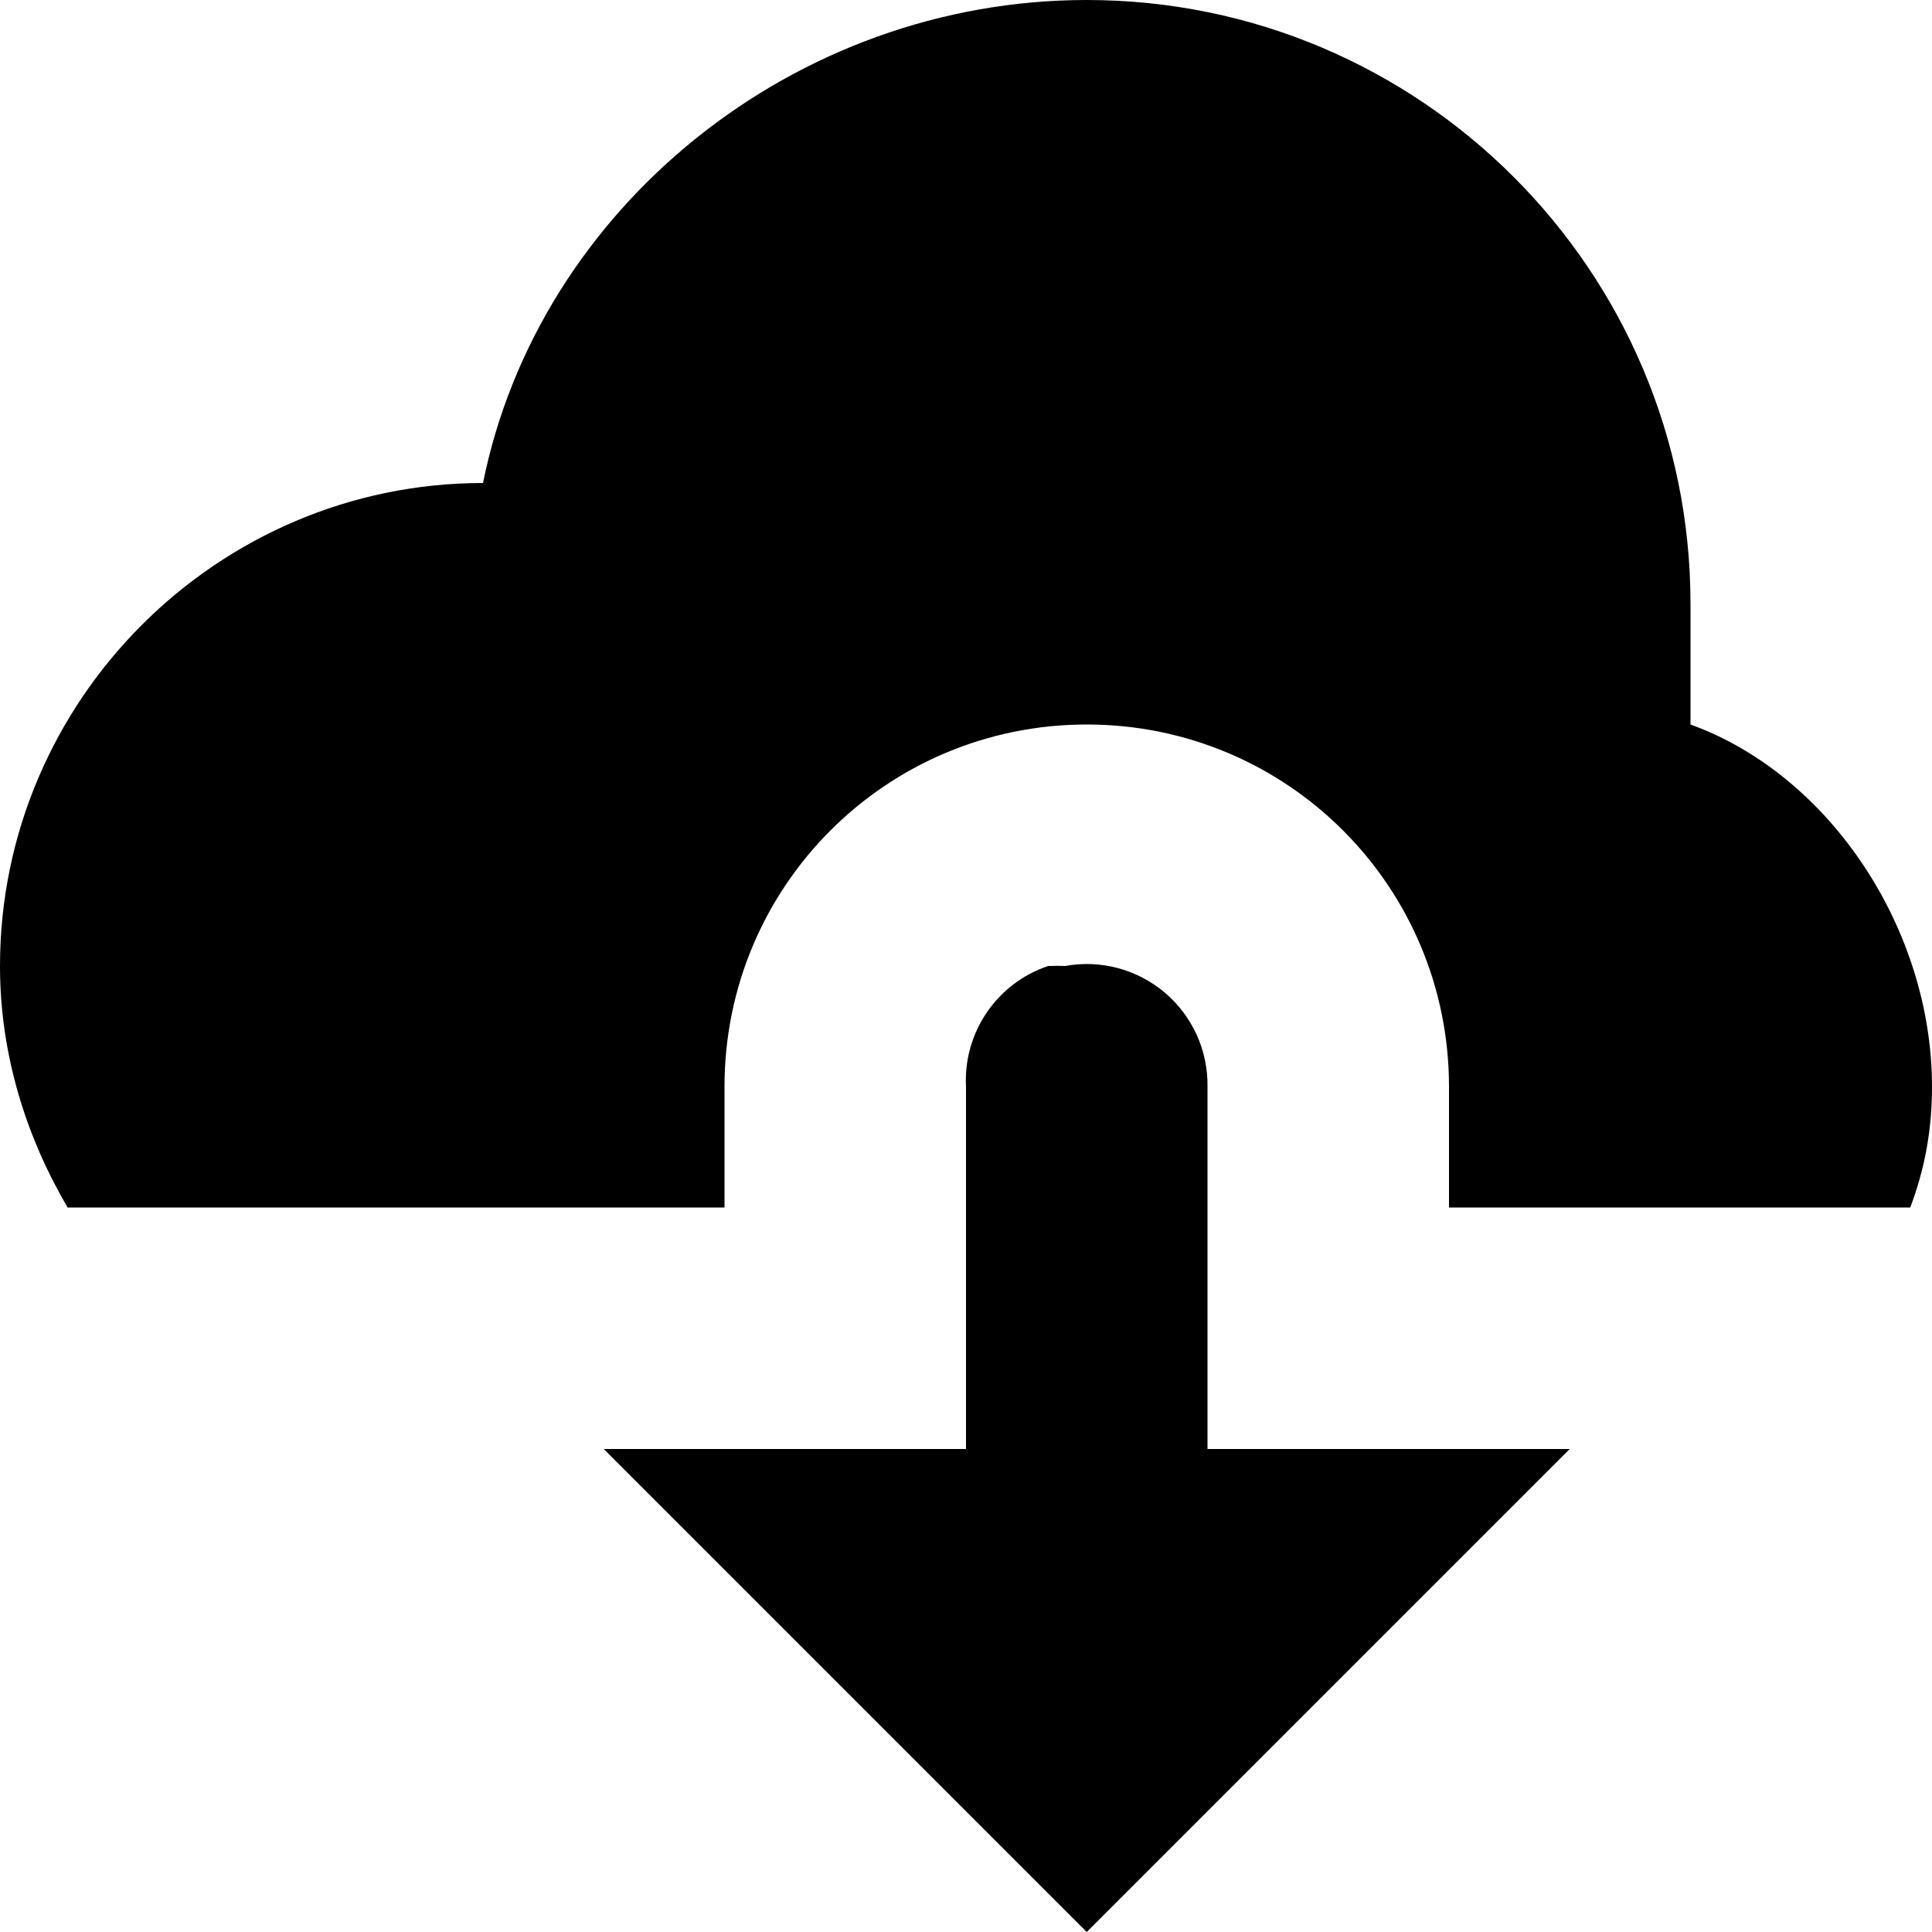
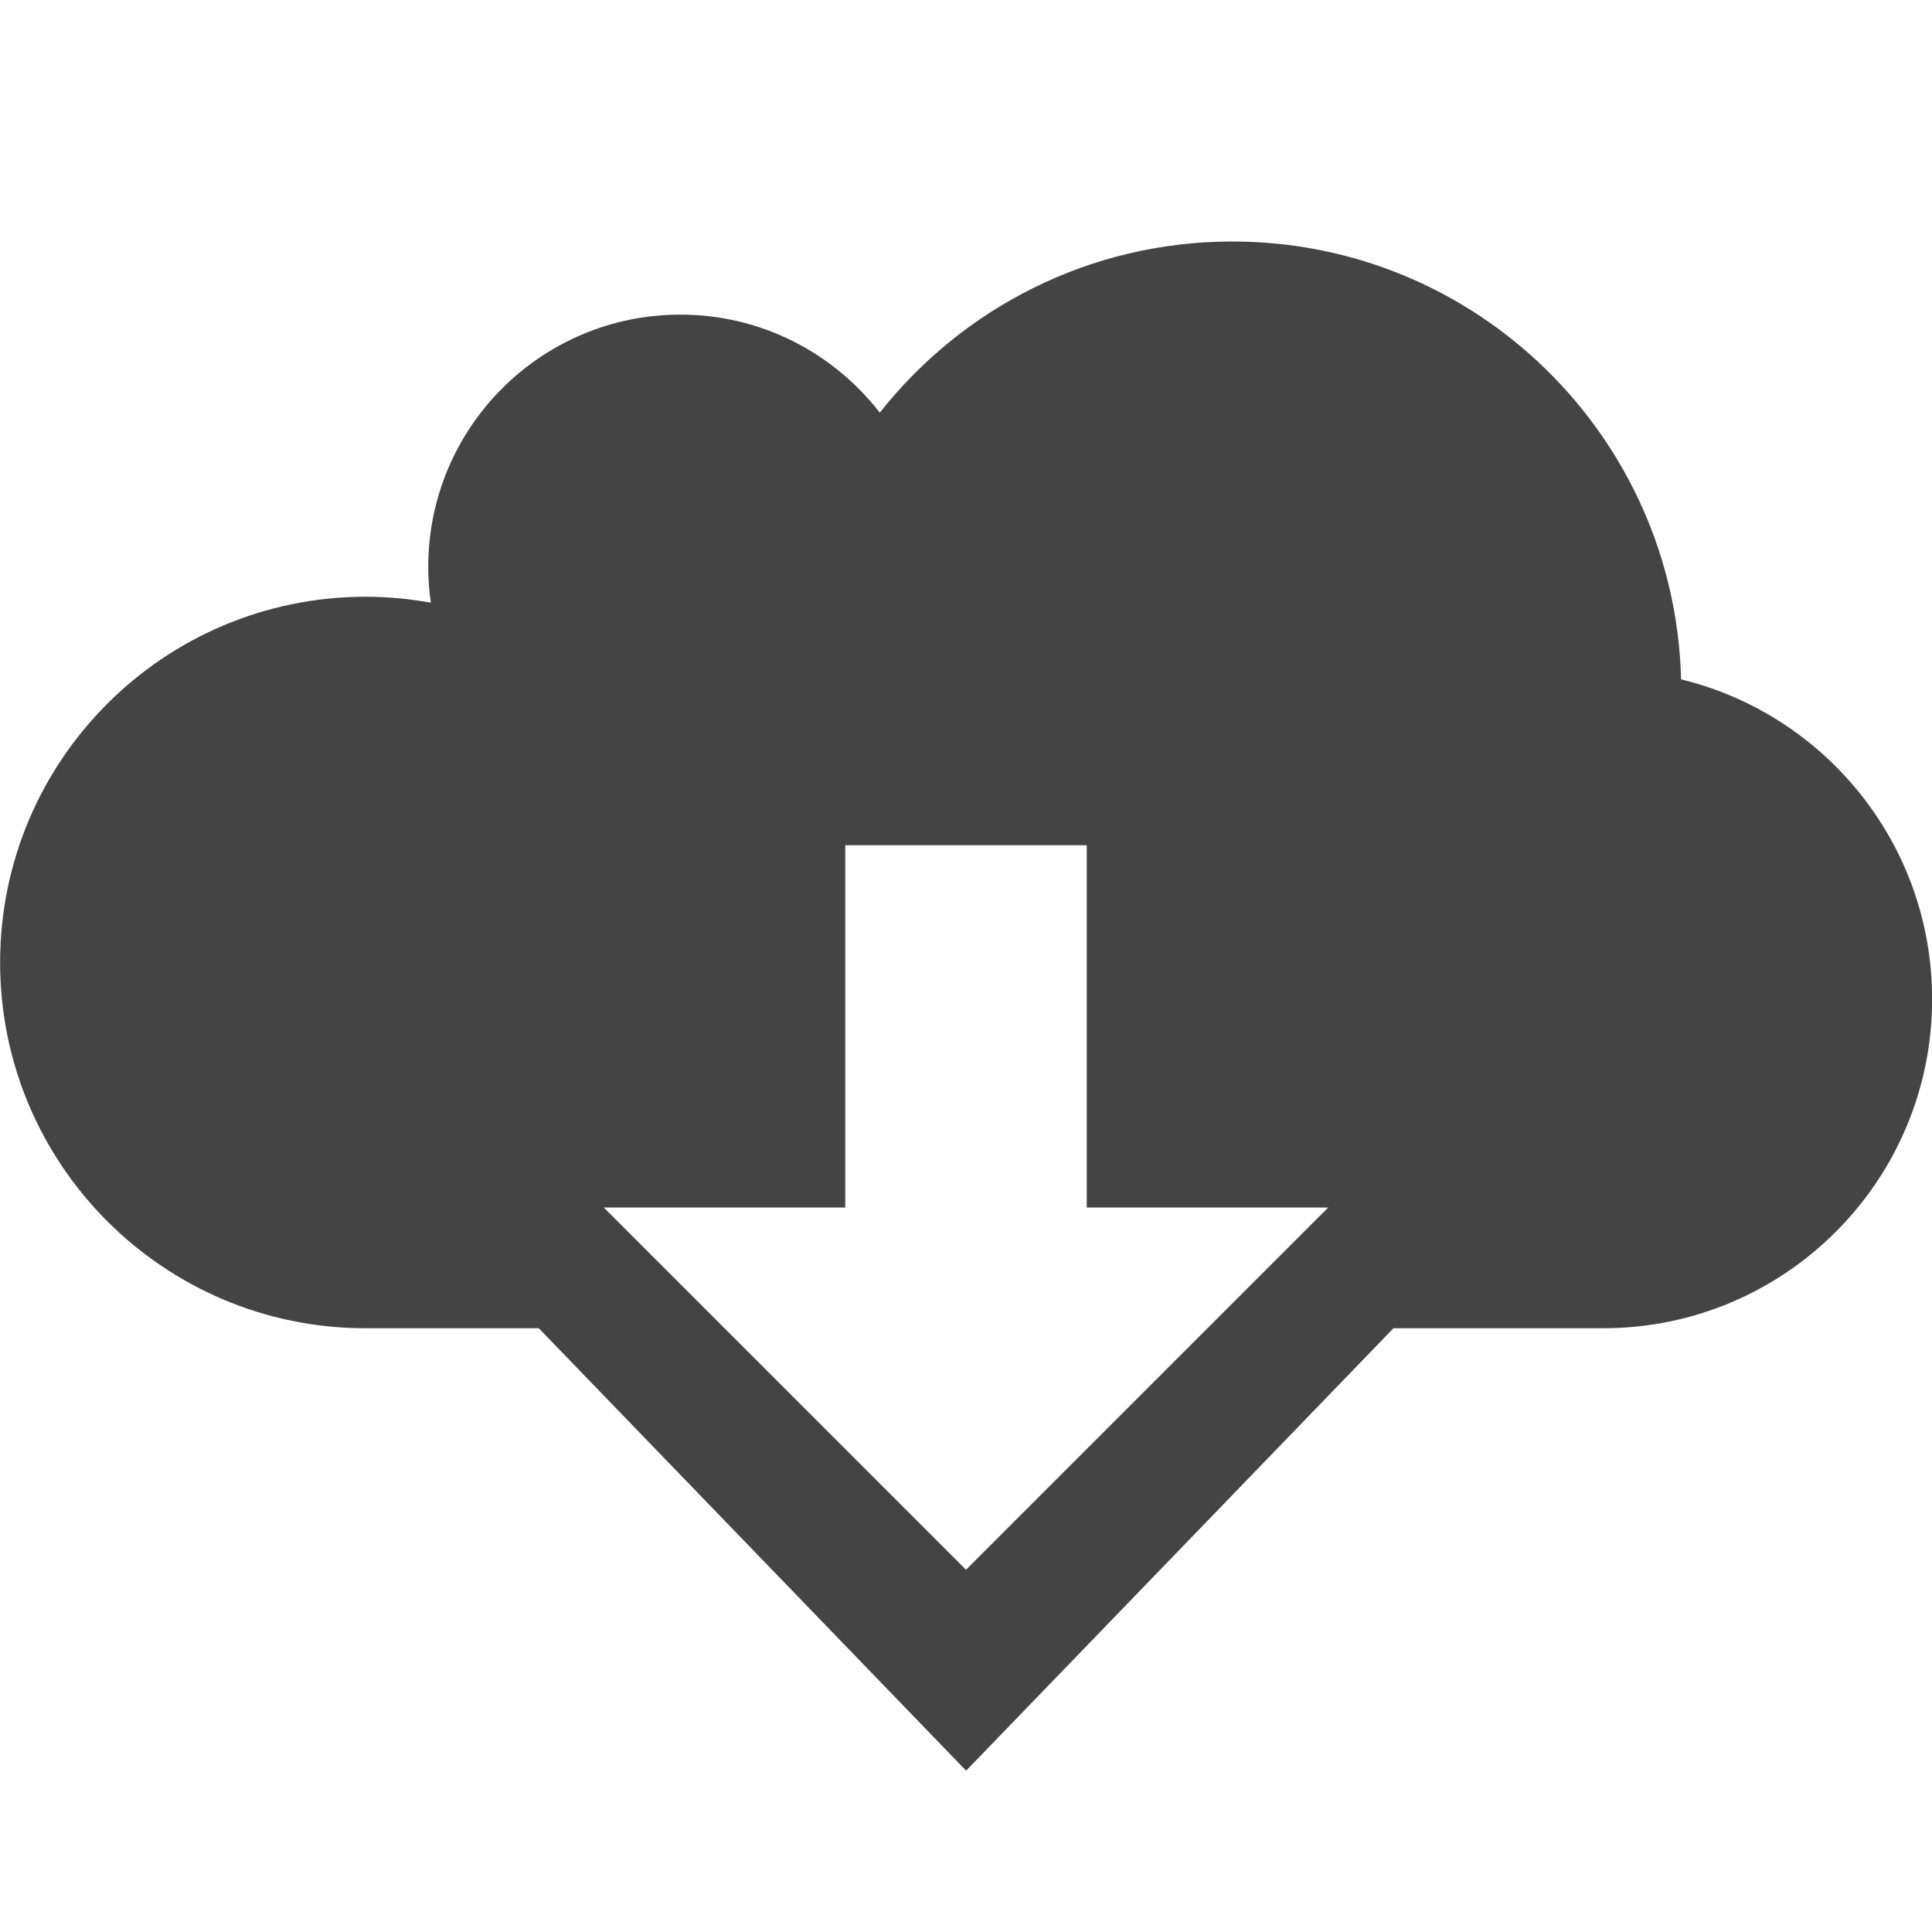
- <svg xmlns="http://www.w3.org/2000/svg" width="8" height="8" viewBox="0 0 8 8">
-   <path d="M4.5 0c-1.21 0-2.27.86-2.5 2-1.1 0-2 .9-2 2 0 .37.11.71.28 1h2.72v-.5c0-.83.67-1.5 1.5-1.5s1.5.67 1.5 1.5v.5h1.91c.06-.16.09-.32.09-.5 0-.65-.42-1.29-1-1.5v-.5c0-1.38-1.12-2.5-2.5-2.5zm-.16 4a.5.5 0 0 0-.34.5v1.5h-1.5l2 2 2-2h-1.5v-1.5a.5.5 0 0 0-.59-.5.5.5 0 0 0-.06 0z" />
+ <svg xmlns="http://www.w3.org/2000/svg" version="1.1" width="32" height="32" viewBox="0 0 32 32">
+   <path fill="#444444" d="M27.844 11.252c-0.101-4.022-3.389-7.252-7.433-7.252-2.369 0-4.477 1.109-5.839 2.835-0.764-0.987-1.959-1.624-3.303-1.624-2.307 0-4.176 1.871-4.176 4.179 0 0.201 0.015 0.399 0.043 0.592-0.351-0.063-0.711-0.098-1.080-0.098-3.344-0-6.054 2.712-6.054 6.058s2.71 6.058 6.054 6.058h2.868l7.078 7.328 7.078-7.328 3.484-0c3.004-0.006 5.438-2.444 5.438-5.451 0-2.565-1.771-4.716-4.156-5.296zM16 26l-6-6h4v-6h4v6h4l-6 6z" />
</svg>
